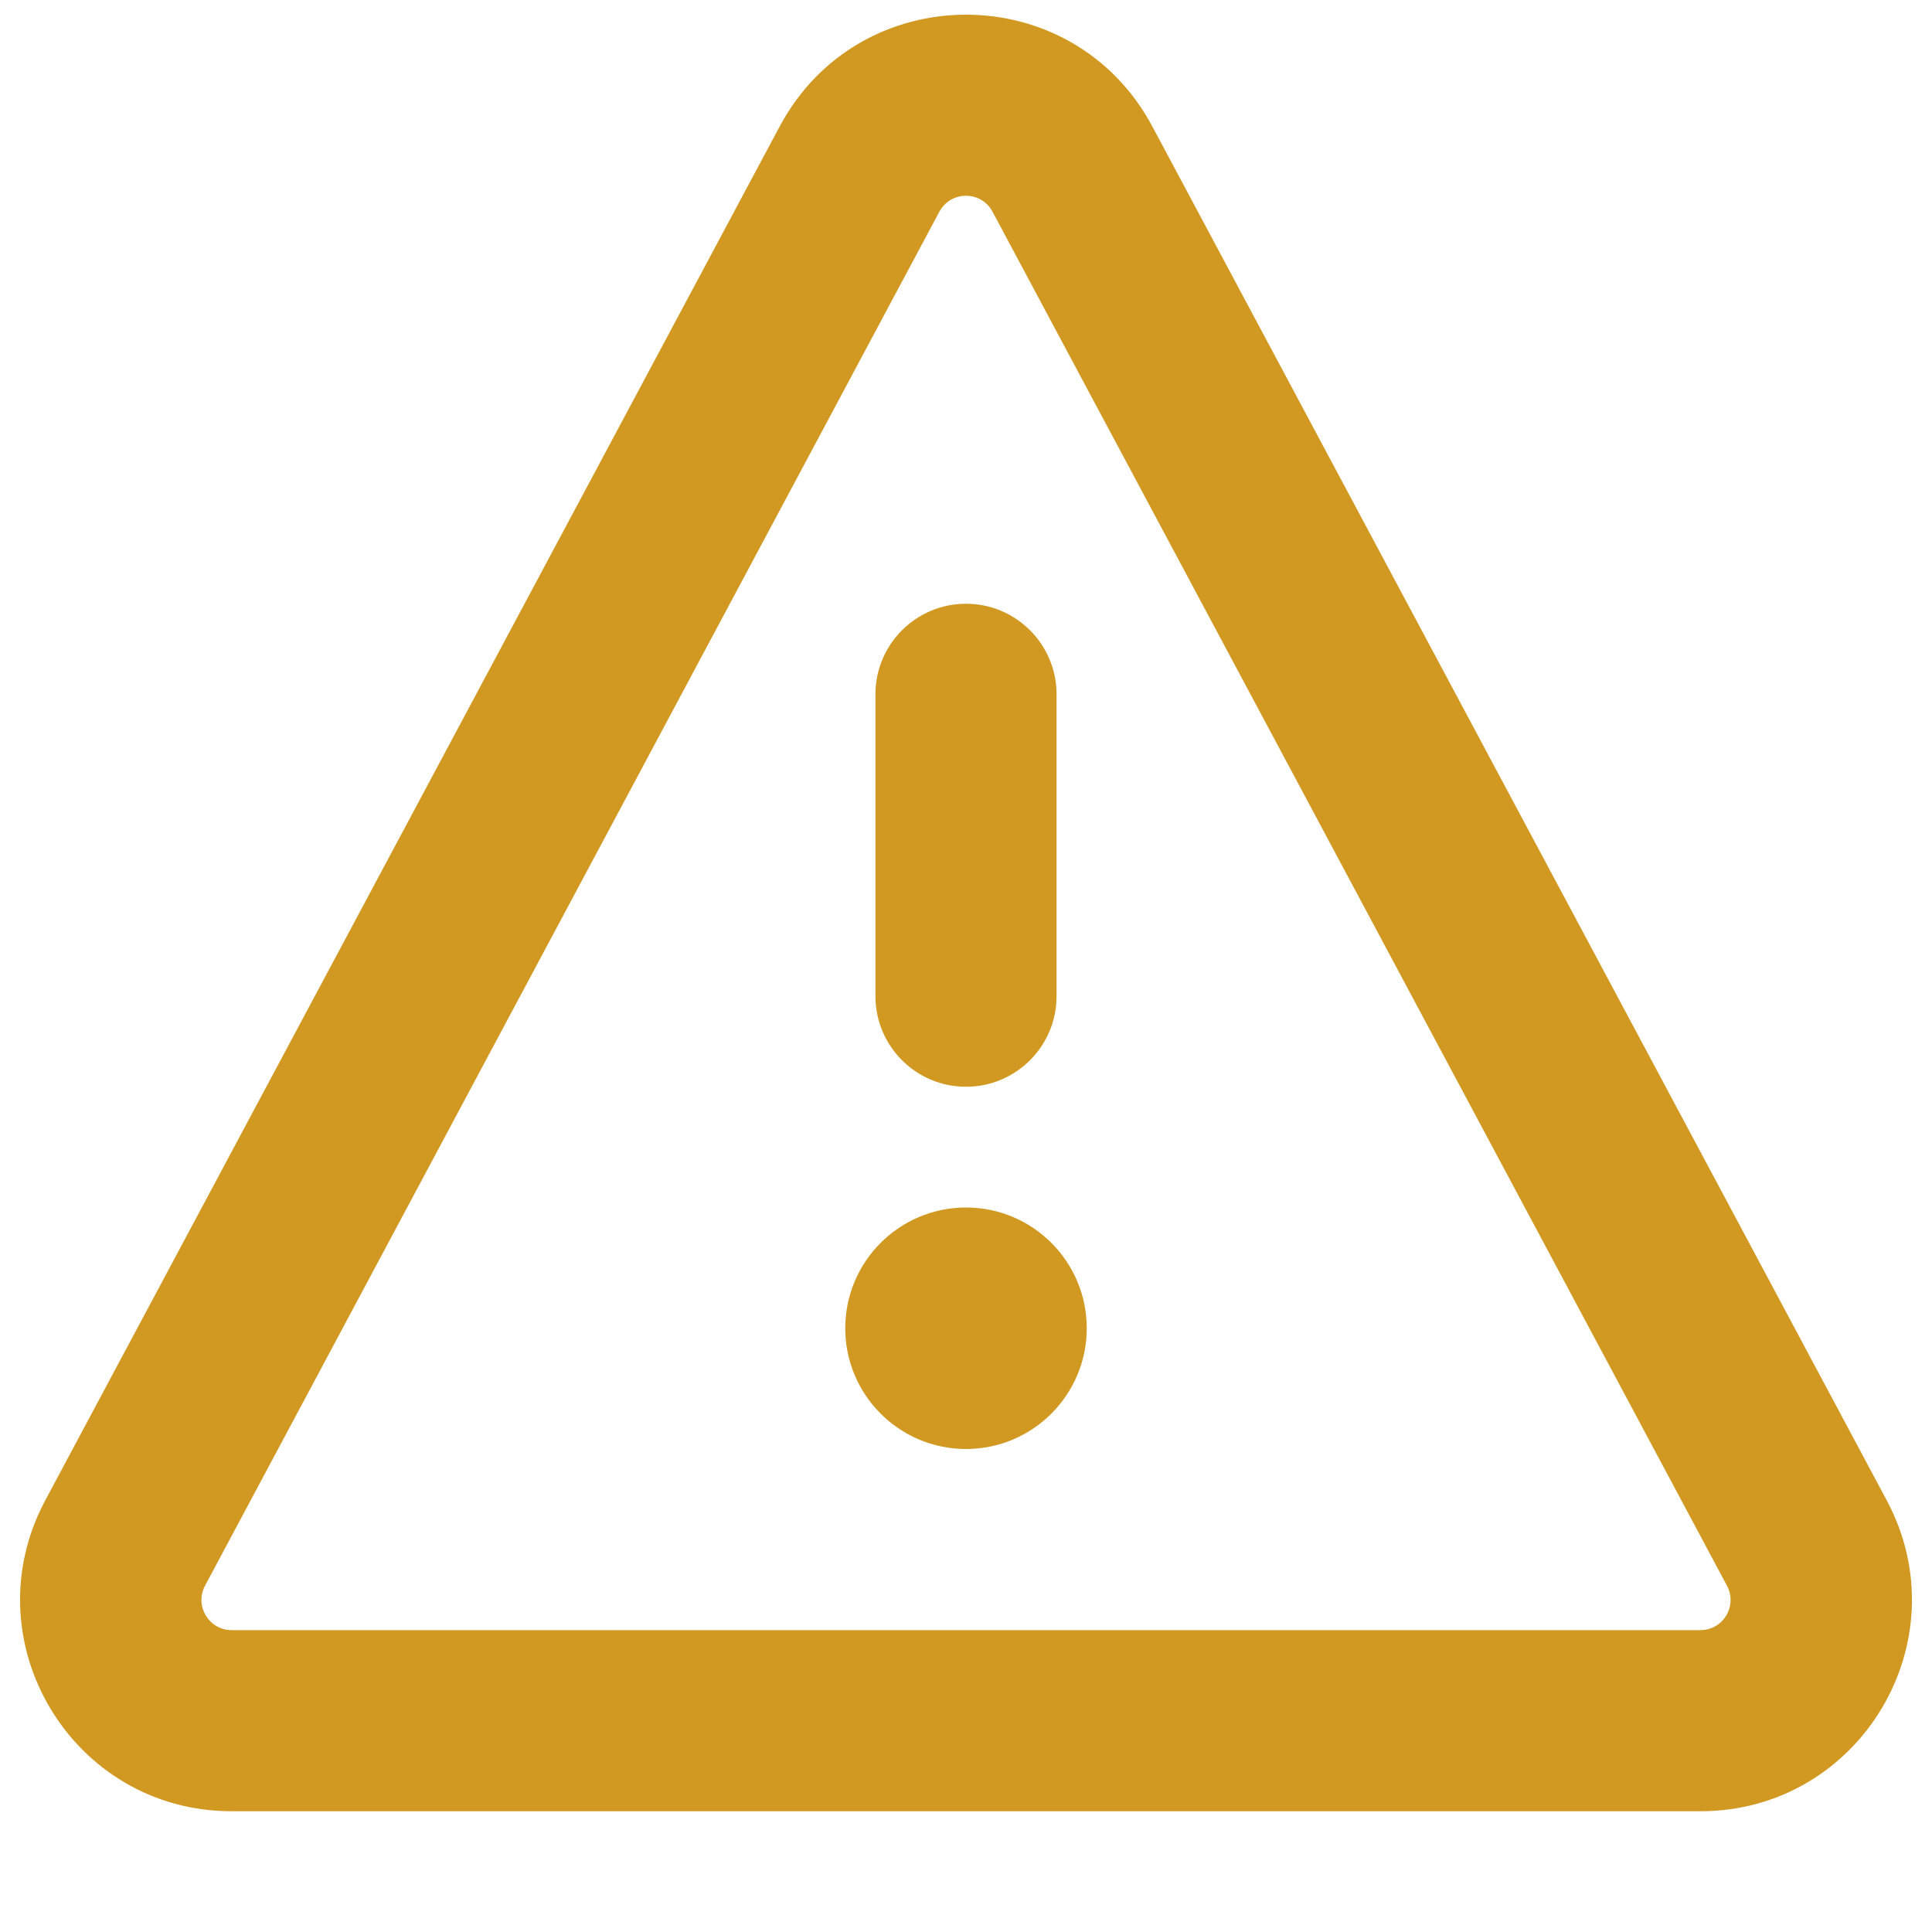
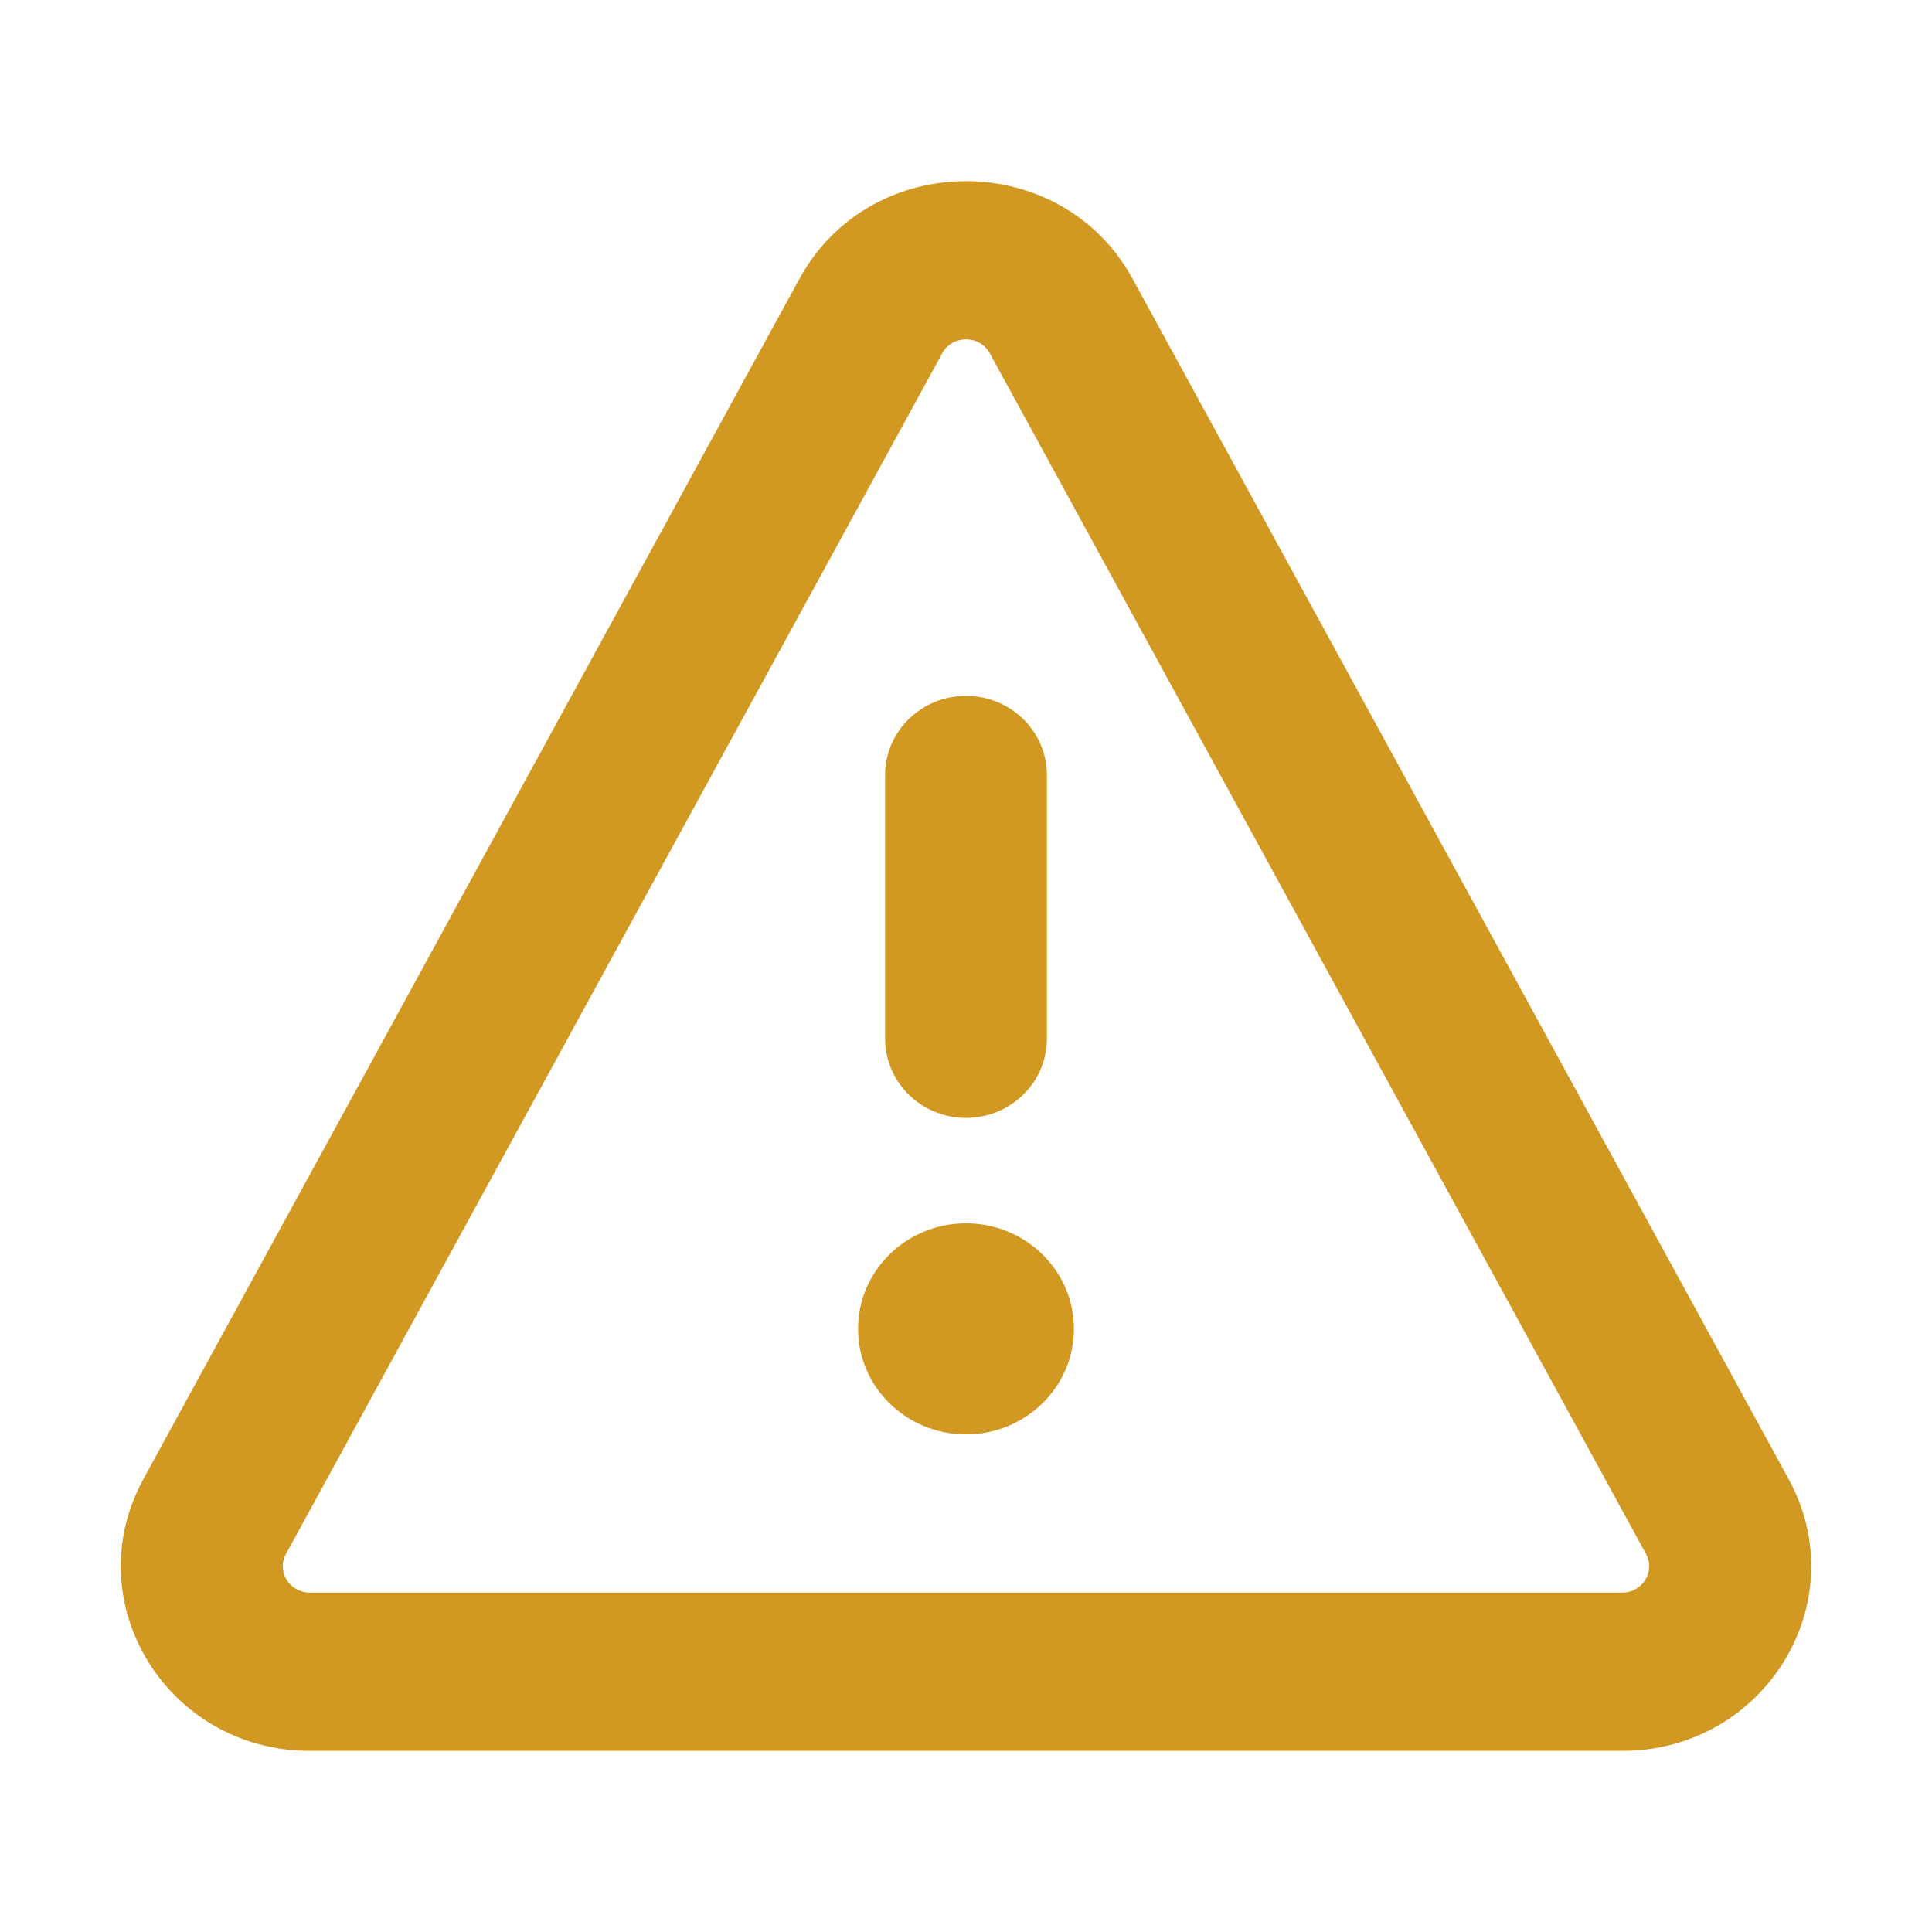
<svg xmlns="http://www.w3.org/2000/svg" width="16" height="16" viewBox="0 0 16 16" fill="none">
-   <path fill-rule="evenodd" clip-rule="evenodd" d="M8.22 1.754C8.126 1.577 7.874 1.577 7.779 1.754L1.698 13.132C1.609 13.299 1.73 13.5 1.918 13.5H14.082C14.271 13.5 14.391 13.299 14.302 13.132L8.22 1.754ZM6.457 1.047C7.116 -0.187 8.884 -0.187 9.543 1.047L15.625 12.425C16.248 13.591 15.403 15 14.082 15H1.918C0.597 15 -0.248 13.591 0.375 12.425L6.457 1.047ZM9 11C9 11.552 8.552 12 8 12C7.448 12 7 11.552 7 11C7 10.448 7.448 10 8 10C8.552 10 9 10.448 9 11ZM8.75 5.75C8.75 5.336 8.414 5 8 5C7.586 5 7.25 5.336 7.25 5.75V8.25C7.25 8.664 7.586 9 8 9C8.414 9 8.75 8.664 8.75 8.25V5.75Z" fill="#D29922" />
+   <path fill-rule="evenodd" clip-rule="evenodd" d="M8.197 2.926C8.113 2.772 7.887 2.772 7.803 2.926L2.369 12.868C2.289 13.014 2.397 13.189 2.566 13.189H13.434C13.603 13.189 13.711 13.014 13.631 12.868L8.197 2.926ZM6.621 2.308C7.21 1.231 8.79 1.231 9.379 2.308L14.813 12.25C15.37 13.269 14.615 14.5 13.434 14.5H2.566C1.385 14.5 0.63 13.269 1.187 12.25L6.621 2.308ZM8.894 11.005C8.894 11.488 8.493 11.879 8 11.879C7.507 11.879 7.106 11.488 7.106 11.005C7.106 10.523 7.507 10.131 8 10.131C8.493 10.131 8.894 10.523 8.894 11.005ZM8.67 6.418C8.67 6.056 8.37 5.763 8 5.763C7.63 5.763 7.33 6.056 7.33 6.418V8.602C7.33 8.964 7.63 9.258 8 9.258C8.37 9.258 8.67 8.964 8.67 8.602V6.418Z" fill="#D29922" />
</svg>
